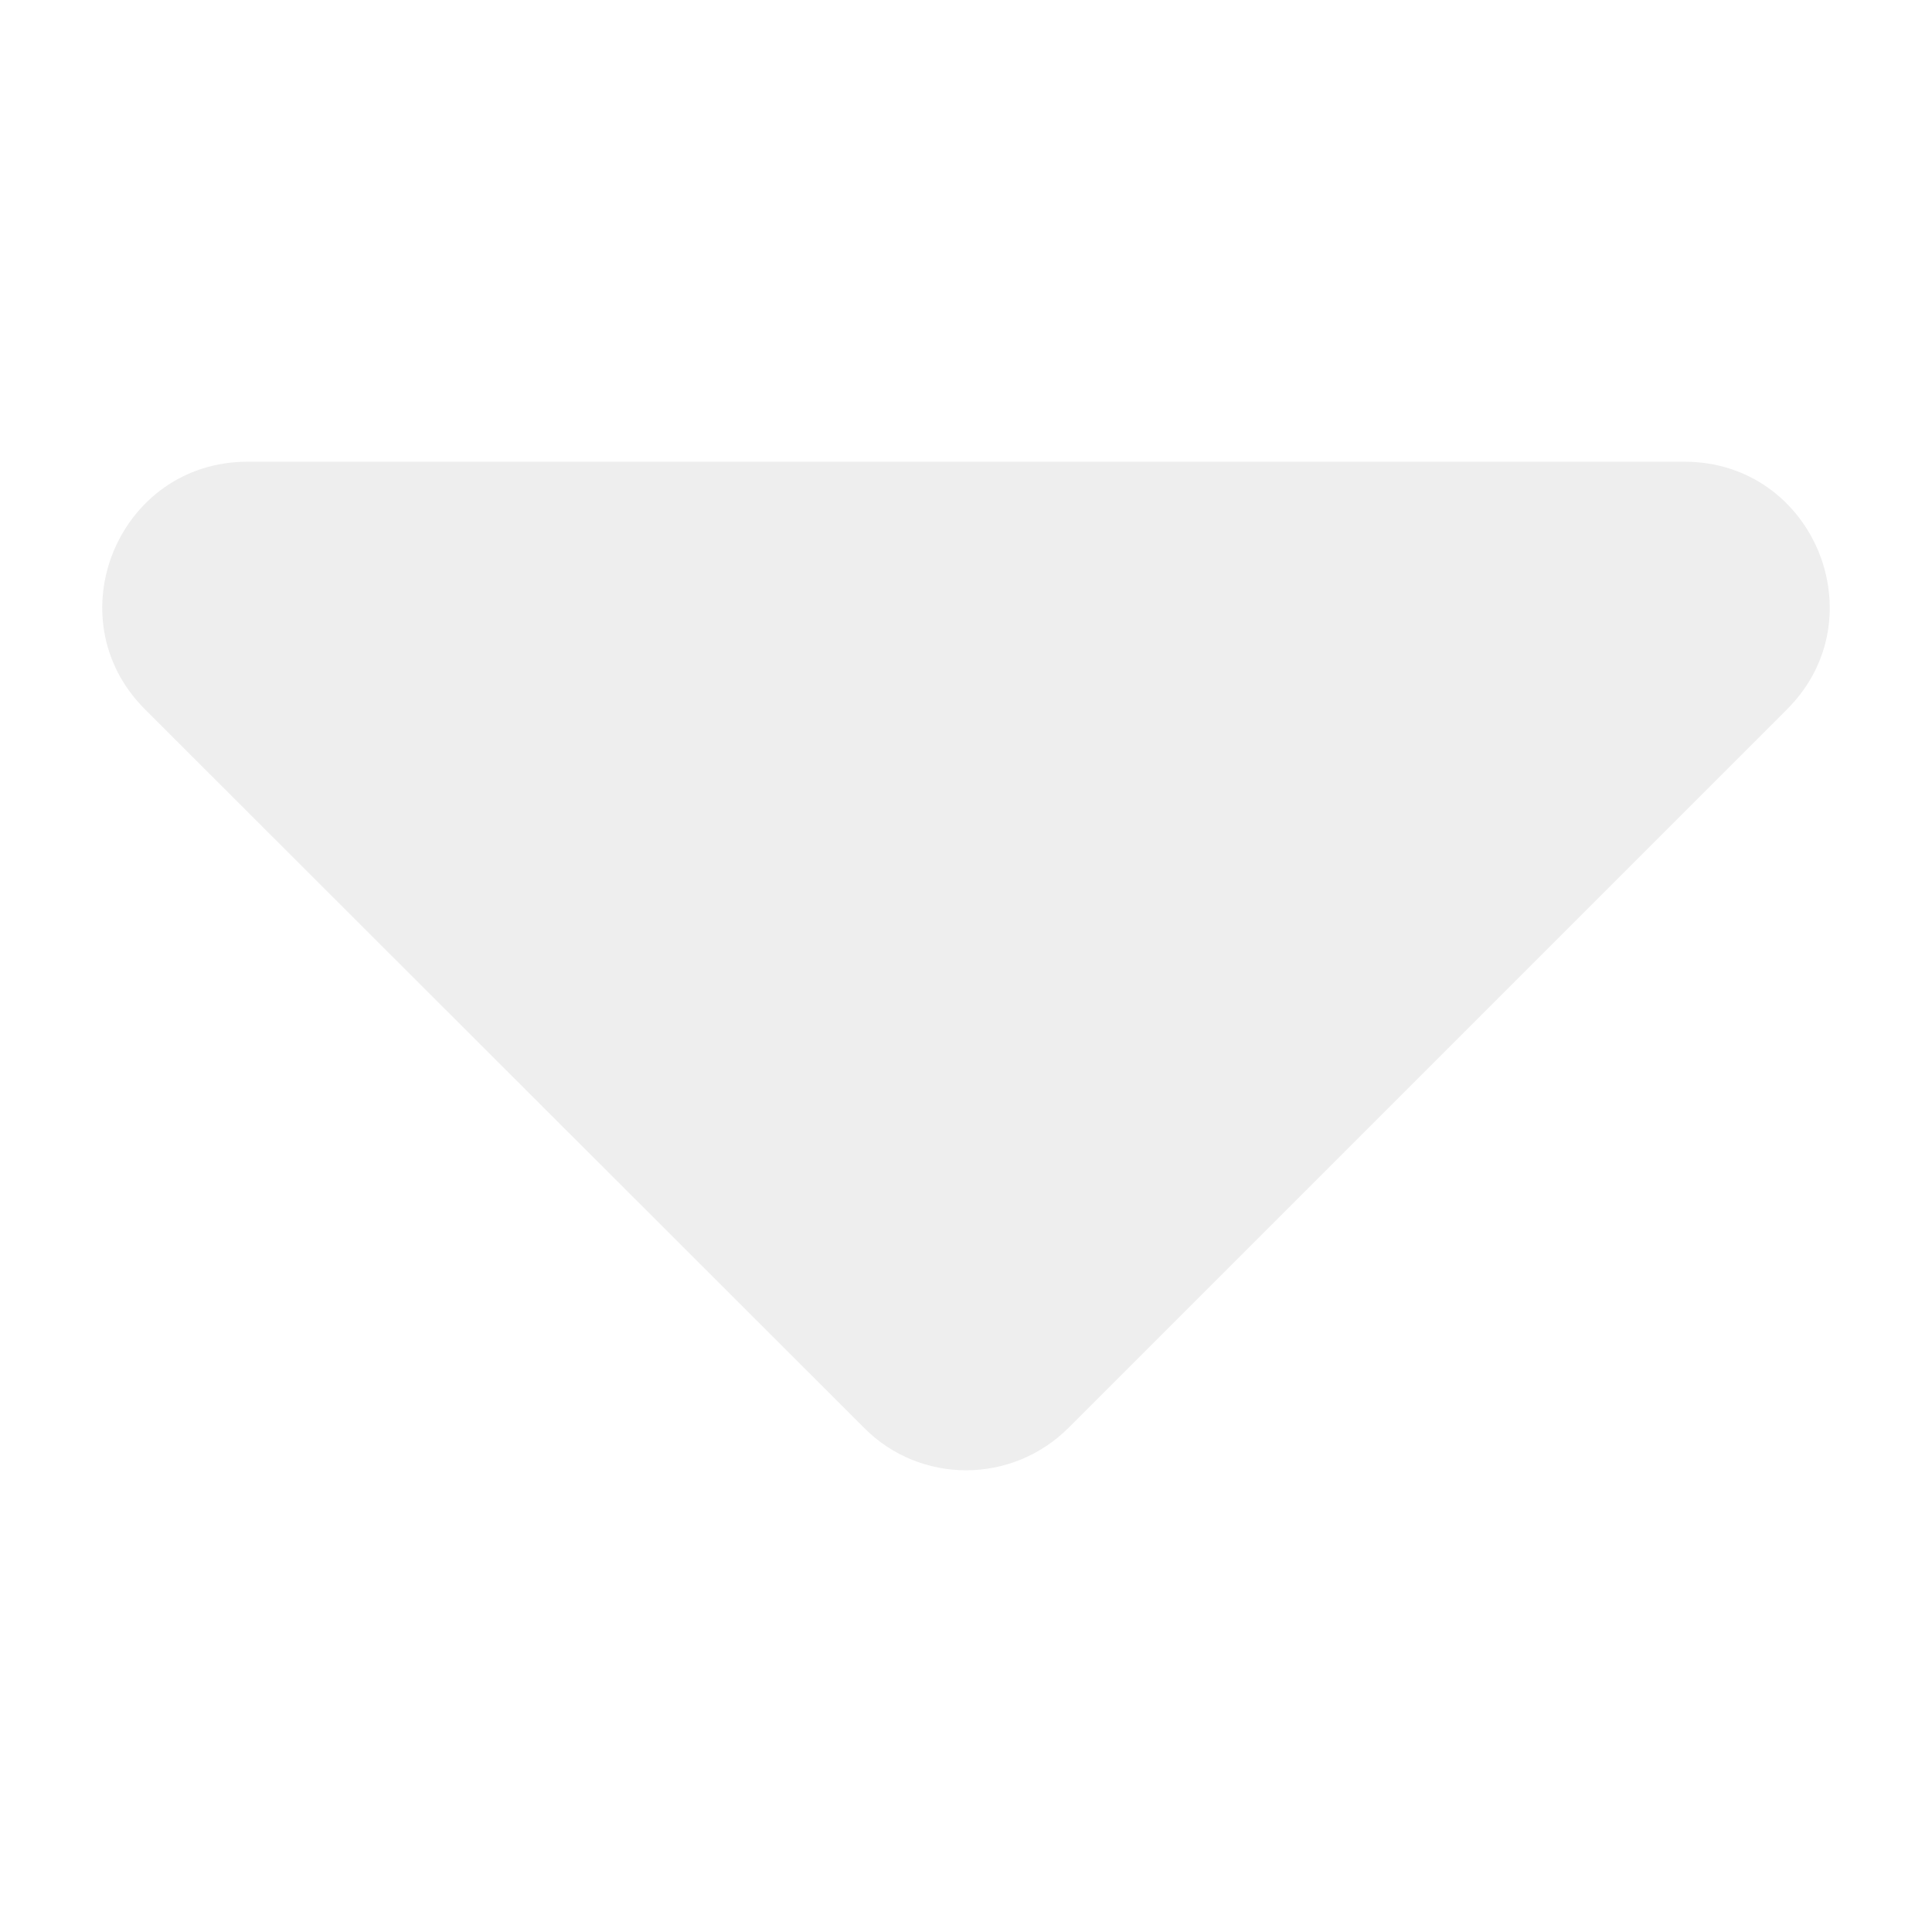
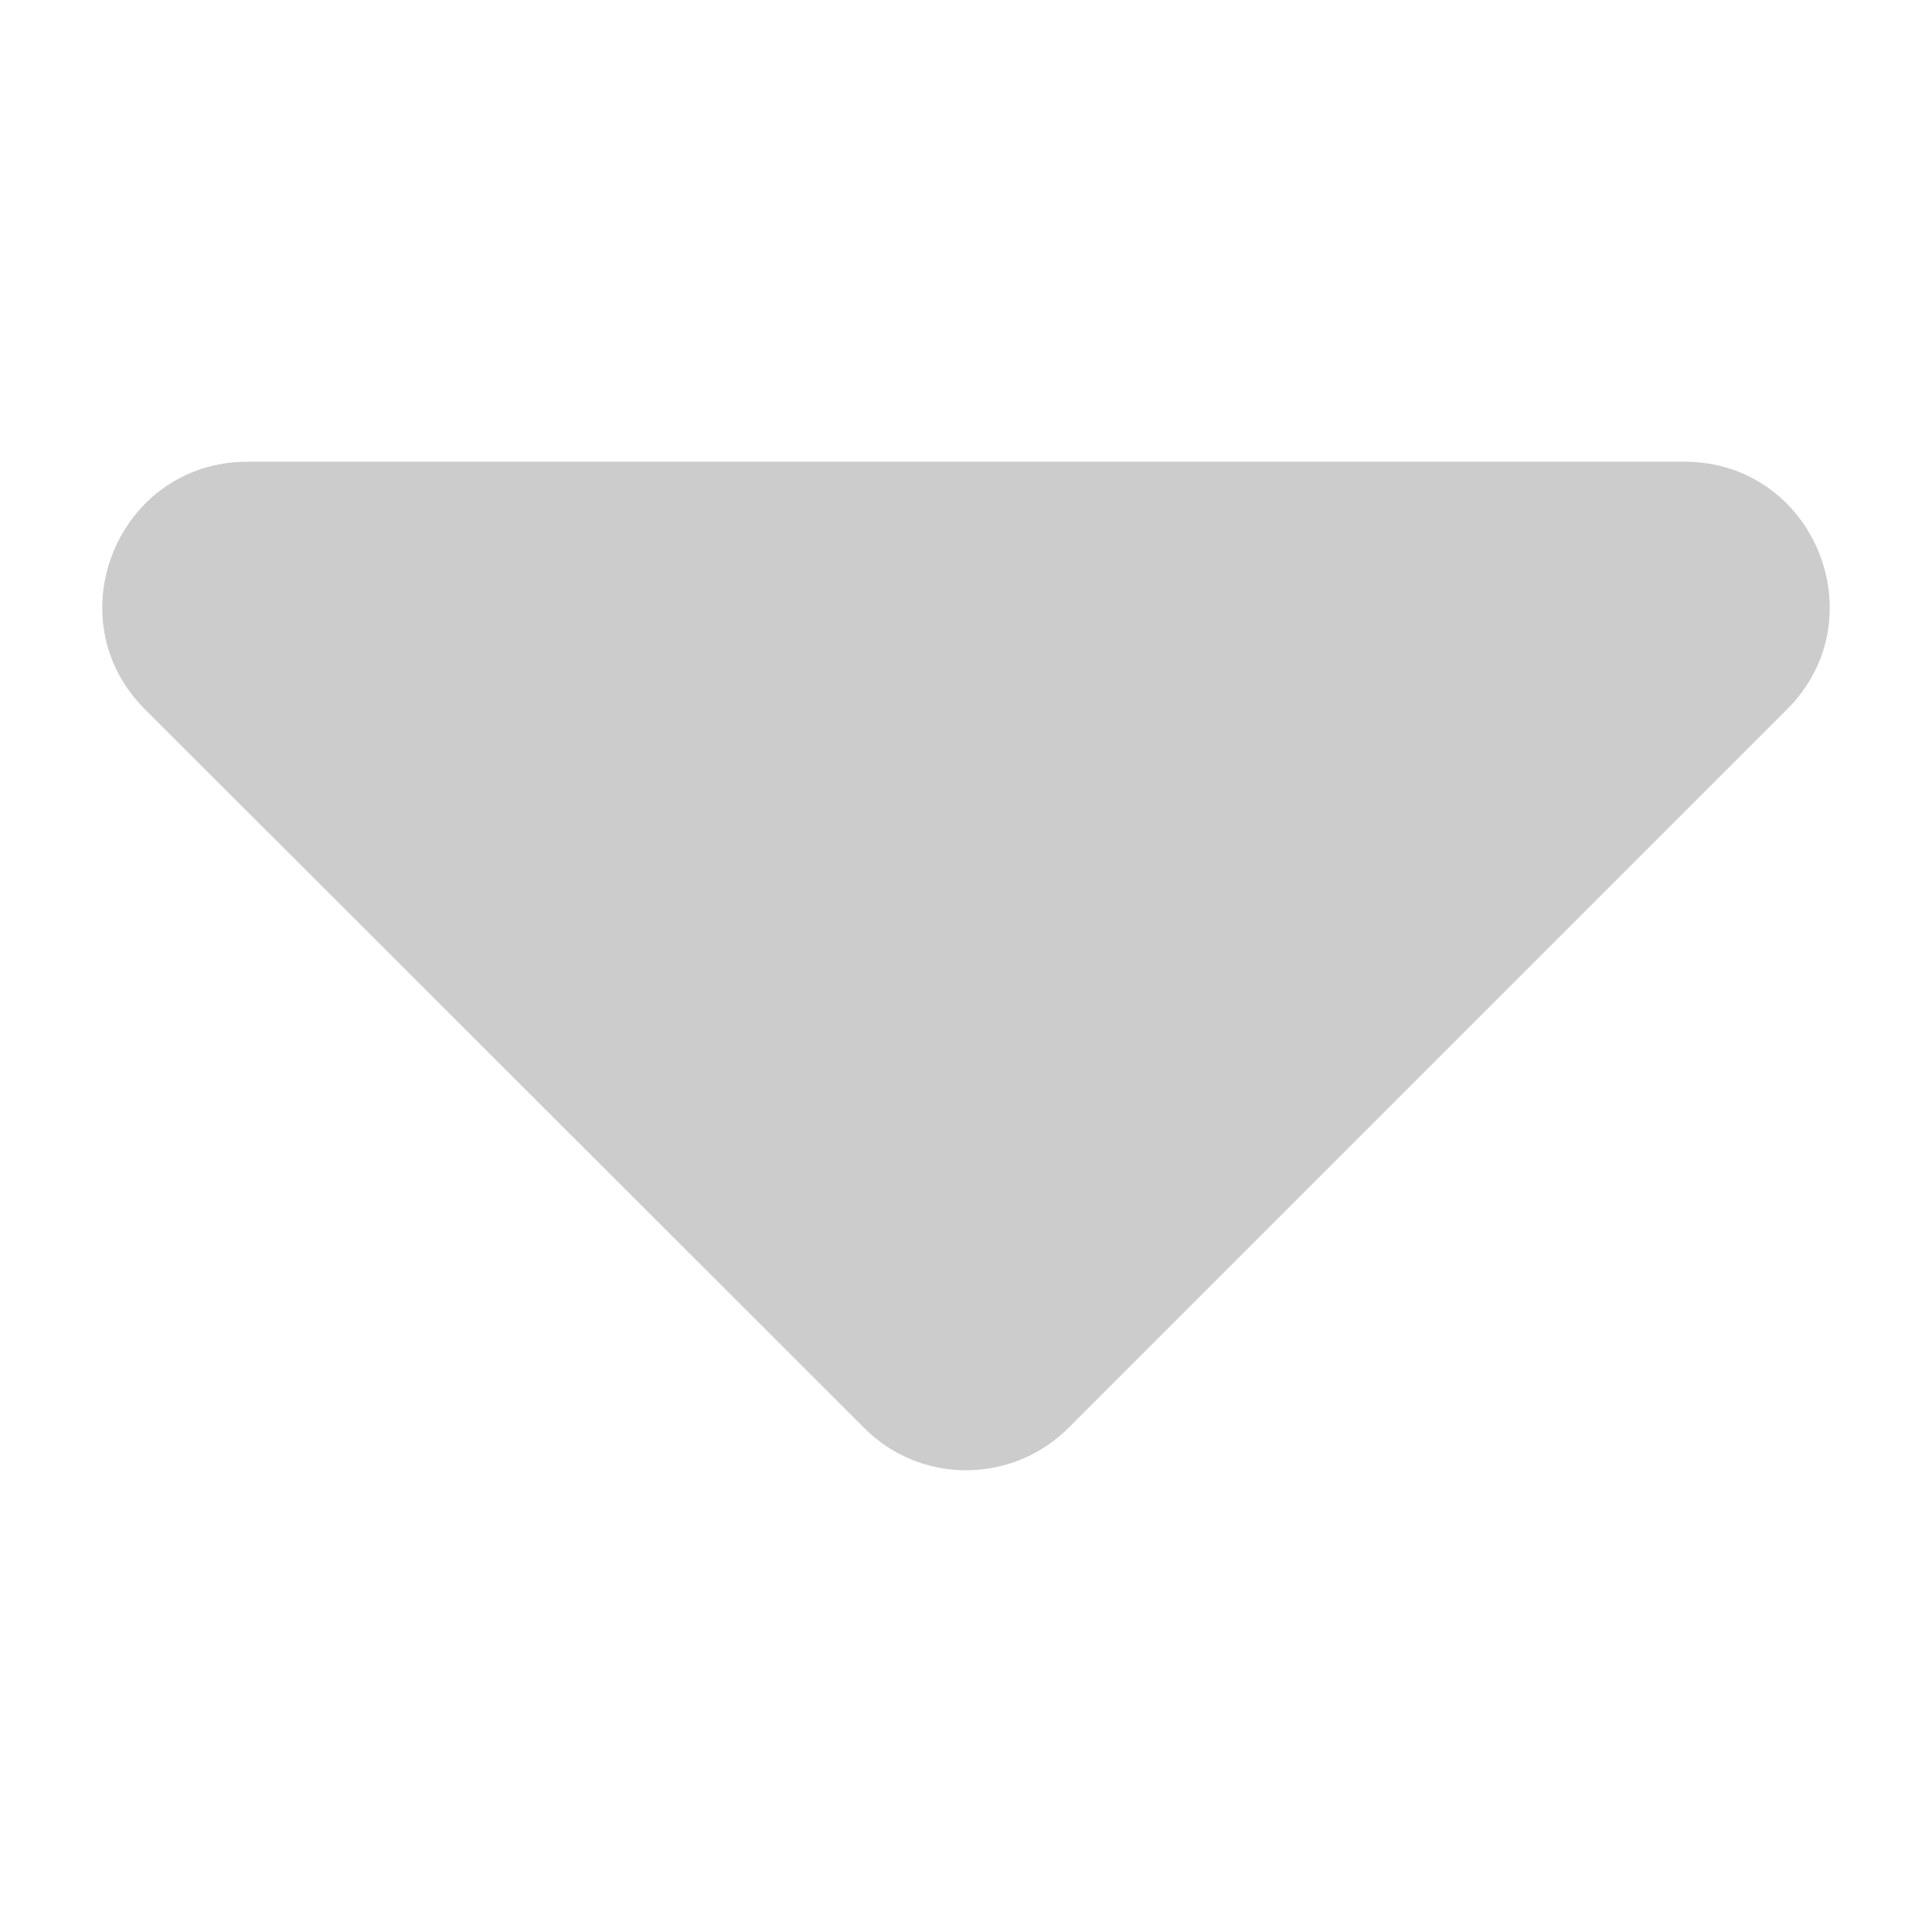
<svg xmlns="http://www.w3.org/2000/svg" height="320" viewBox="0 0 320 320" width="320">
-   <path d="m41 76.475h238c21.4 0 32.1 25.9 17 41l-119 119c-9.4 9.4-24.6 9.4-33.9 0l-119.1-119c-15.1-15.1-4.4-41 17-41z" fill="#eee" />
+   <path d="m41 76.475h238c21.4 0 32.1 25.9 17 41l-119 119c-9.4 9.4-24.6 9.4-33.9 0l-119.1-119c-15.1-15.1-4.4-41 17-41z" fill="#ccc" />
</svg>
